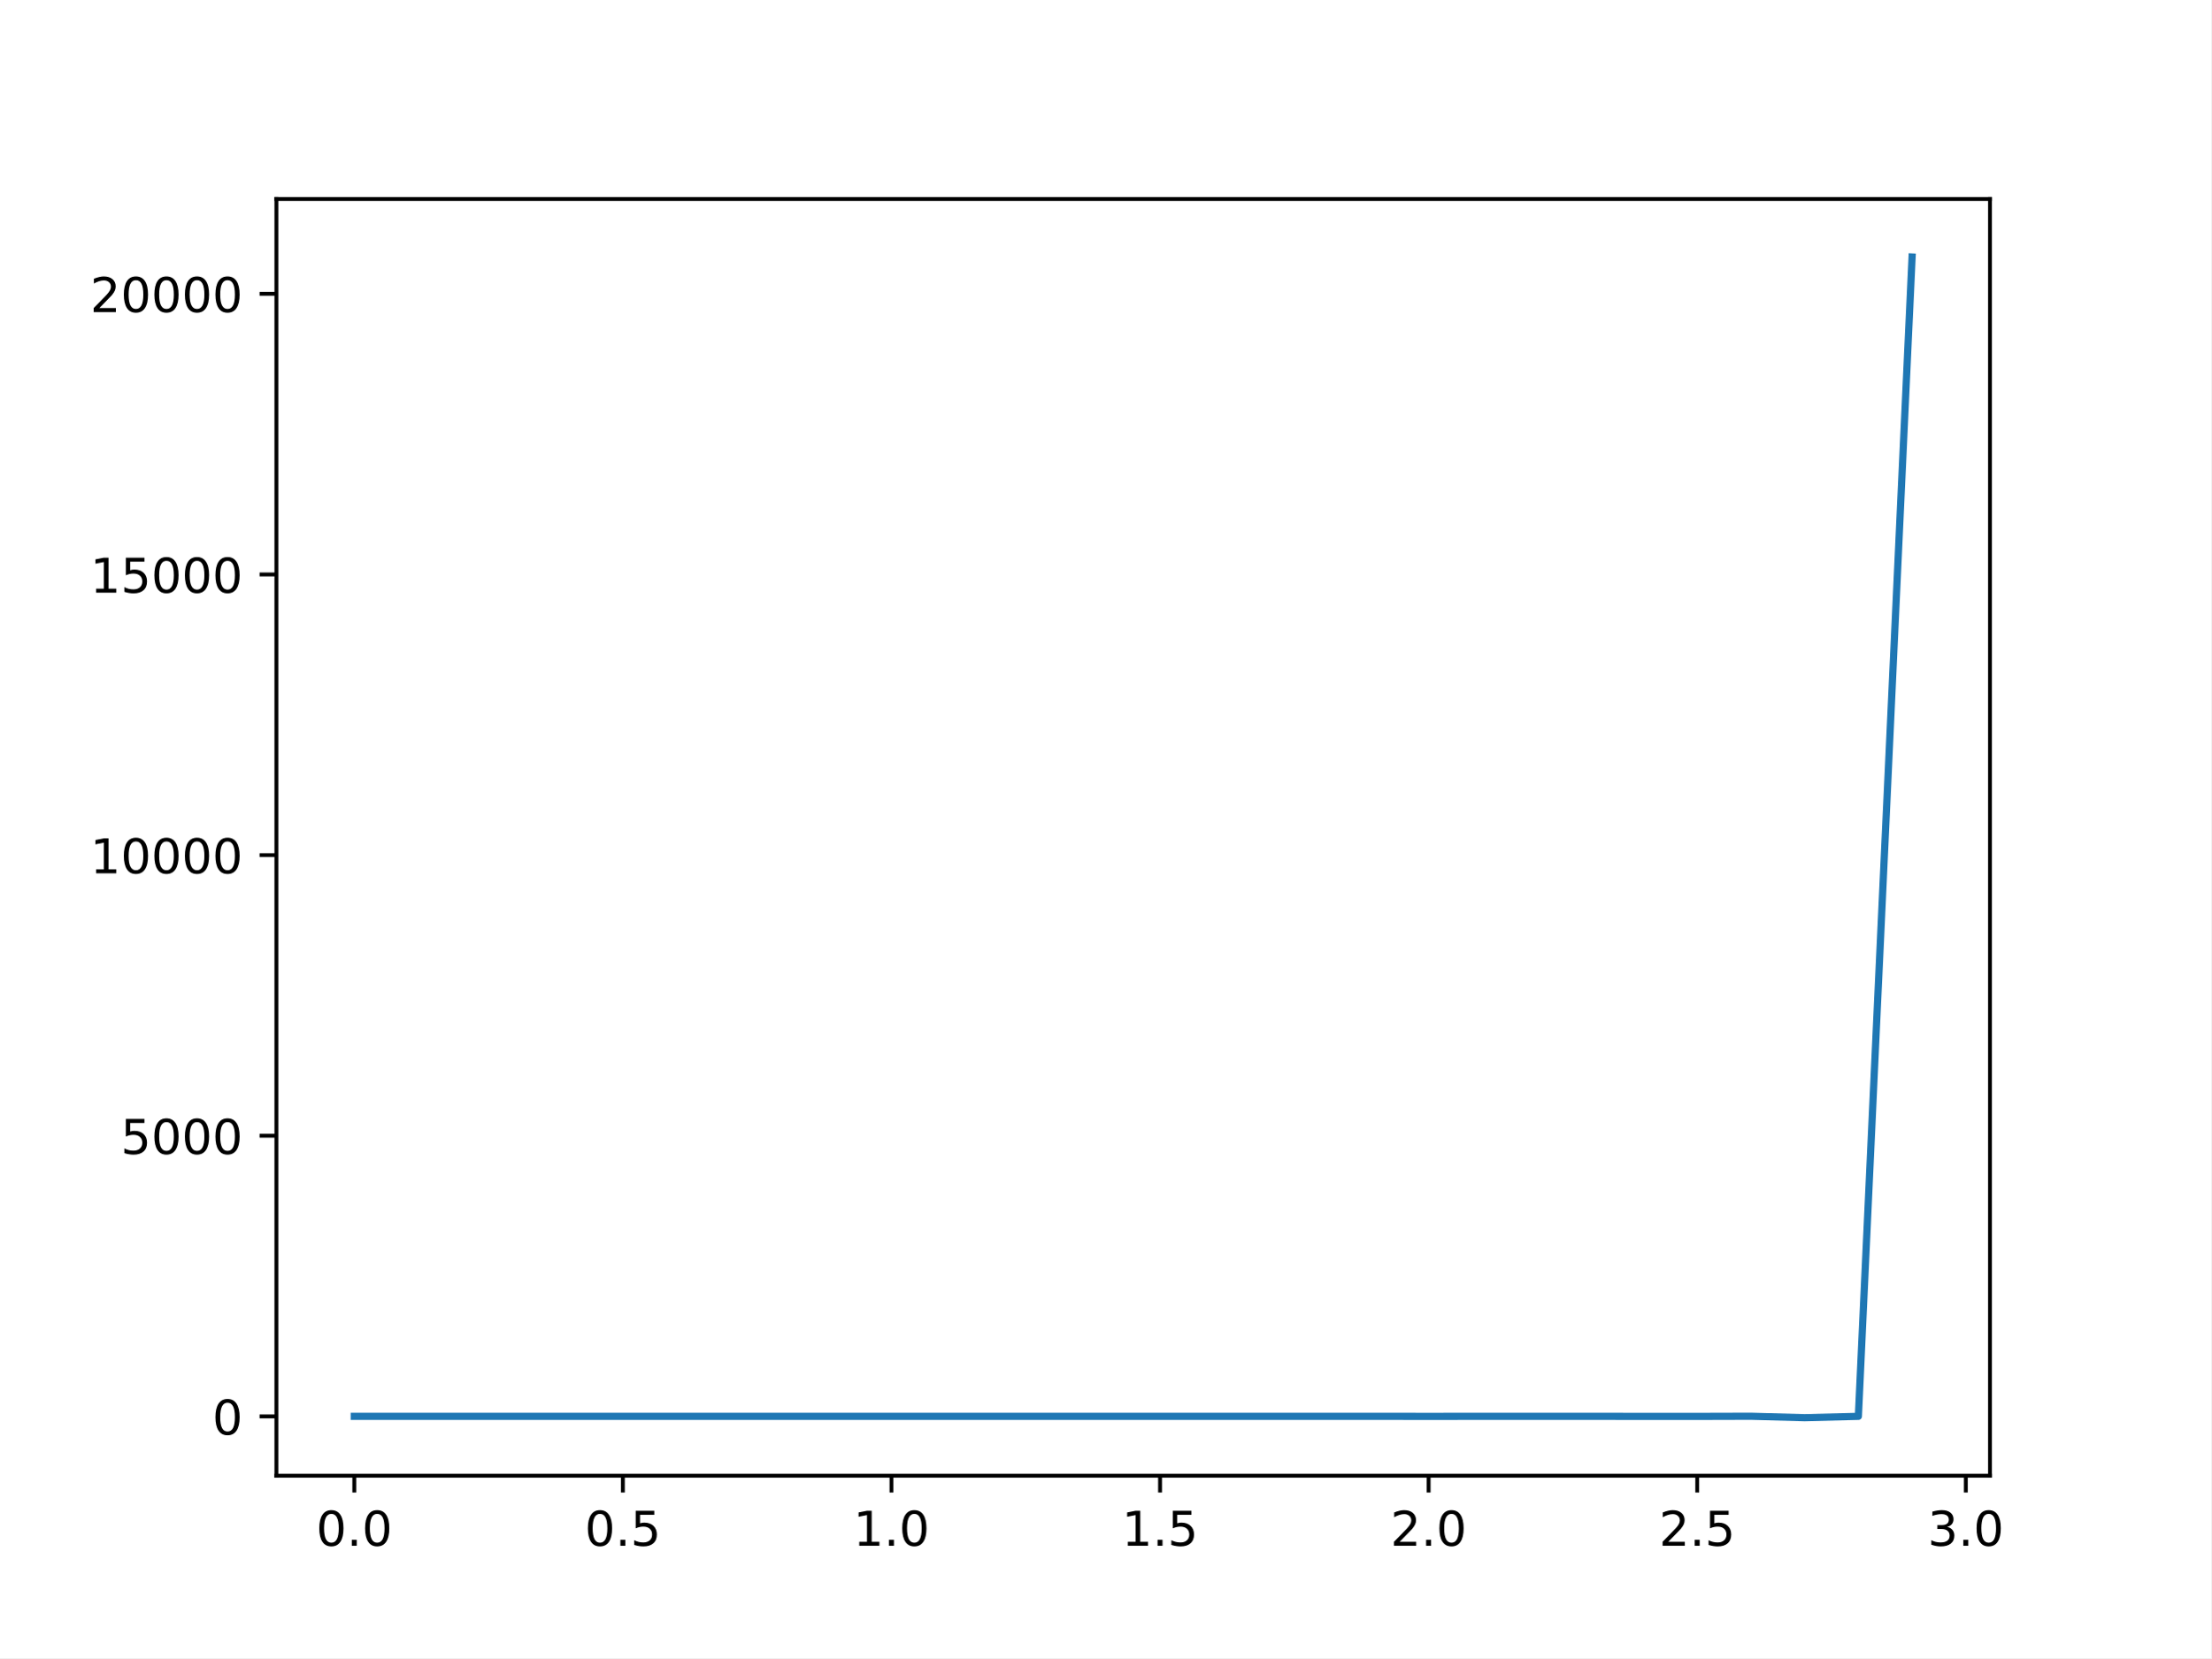
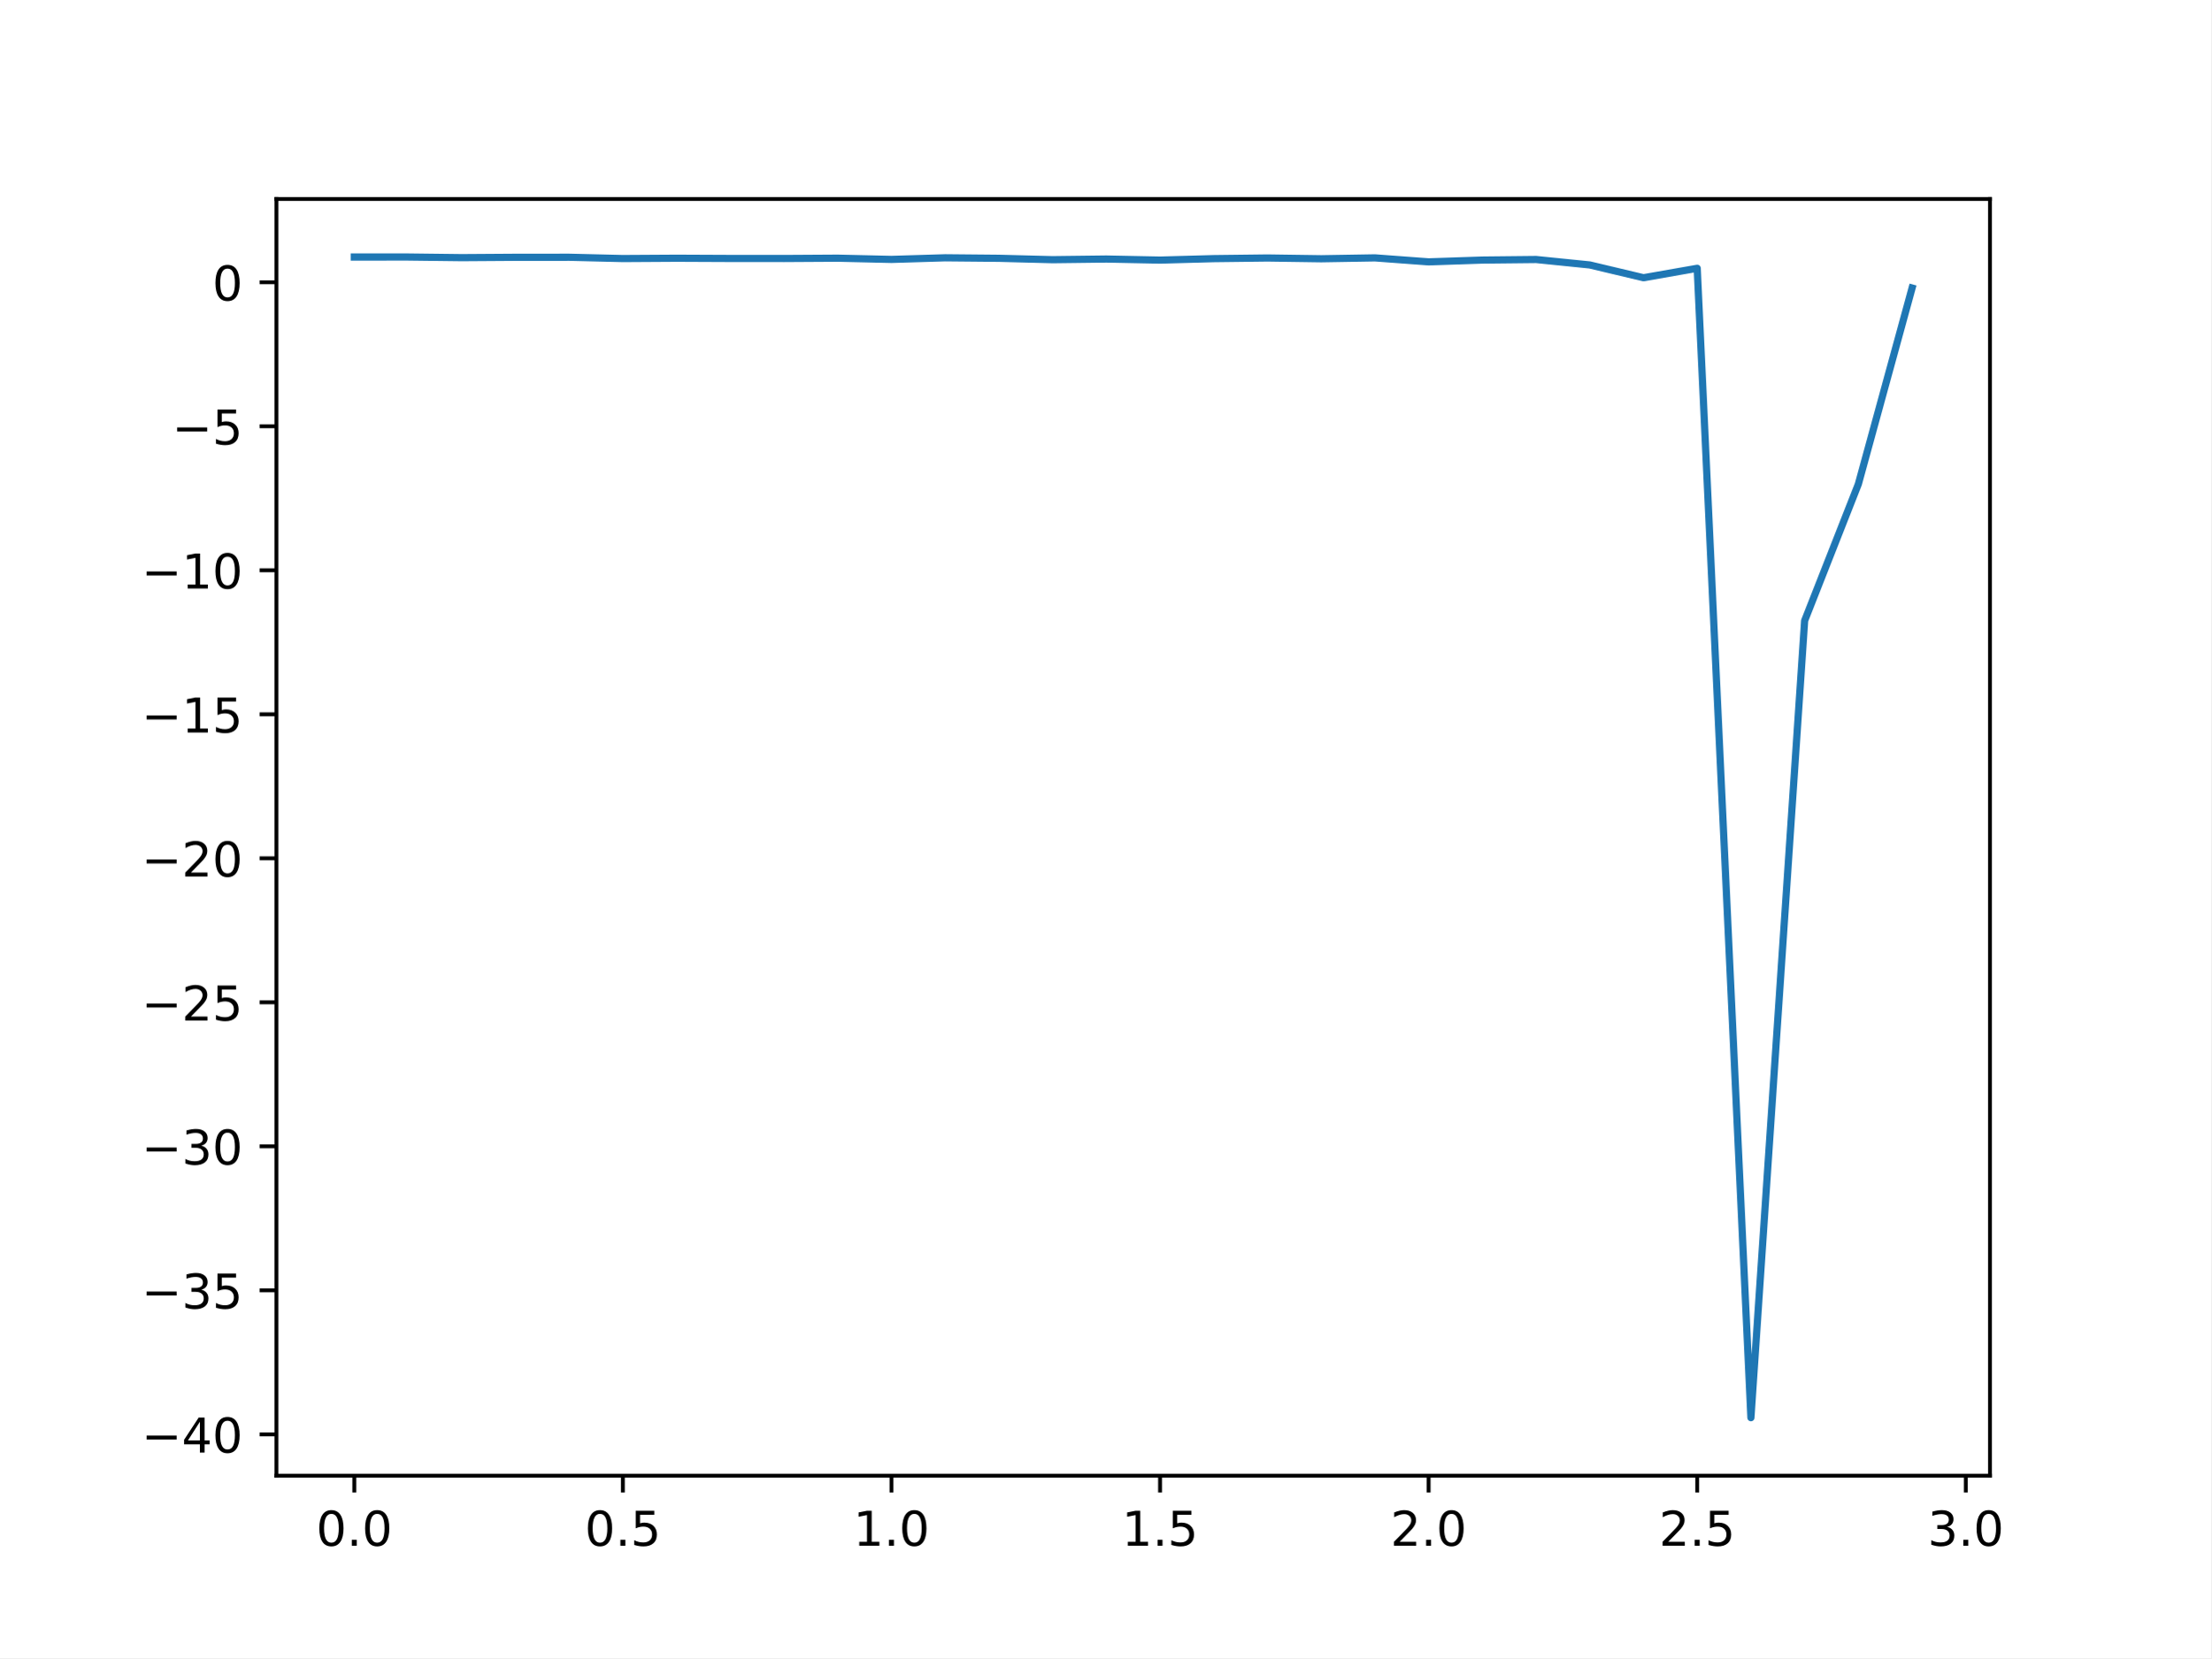
<svg xmlns="http://www.w3.org/2000/svg" xmlns:xlink="http://www.w3.org/1999/xlink" width="460.8pt" height="345.6pt" viewBox="0 0 460.8 345.6" version="1.1">
  <defs>
    <style type="text/css">*{stroke-linejoin: round; stroke-linecap: butt}</style>
  </defs>
  <g id="figure_1">
    <g id="patch_1">
      <path d="M 0 345.6  L 460.8 345.6  L 460.8 0  L 0 0  z " style="fill: #ffffff" />
    </g>
    <g id="axes_1">
      <g id="patch_2">
        <path d="M 57.6 307.584  L 414.72 307.584  L 414.72 41.472  L 57.6 41.472  z " style="fill: #ffffff" />
      </g>
      <g id="matplotlib.axis_1">
        <g id="xtick_1">
          <g id="line2d_1">
            <defs>
-               <path id="m1cead3d7d1" d="M 0 0  L 0 3.5  " style="stroke: #000000; stroke-width: 0.8" />
+               <path id="m21138fec2d" d="M 0 0  L 0 3.5  " style="stroke: #000000; stroke-width: 0.8" />
            </defs>
            <g>
-               <use xlink:href="#m1cead3d7d1" x="73.833" y="307.584" style="stroke: #000000; stroke-width: 0.8" />
+               <use xlink:href="#m21138fec2d" x="73.833" y="307.584" style="stroke: #000000; stroke-width: 0.8" />
            </g>
          </g>
          <g id="text_1">
            <g transform="translate(65.88116 322.1824) scale(0.1 -0.1)">
              <defs>
                <path id="DejaVuSans-30" d="M 2034 4250  Q 1547 4250 1301 3770  Q 1056 3291 1056 2328  Q 1056 1369 1301 889  Q 1547 409 2034 409  Q 2525 409 2770 889  Q 3016 1369 3016 2328  Q 3016 3291 2770 3770  Q 2525 4250 2034 4250  z M 2034 4750  Q 2819 4750 3233 4129  Q 3647 3509 3647 2328  Q 3647 1150 3233 529  Q 2819 -91 2034 -91  Q 1250 -91 836 529  Q 422 1150 422 2328  Q 422 3509 836 4129  Q 1250 4750 2034 4750  z " transform="scale(0.015625)" />
                <path id="DejaVuSans-2e" d="M 684 794  L 1344 794  L 1344 0  L 684 0  L 684 794  z " transform="scale(0.015625)" />
              </defs>
              <use xlink:href="#DejaVuSans-30" />
              <use xlink:href="#DejaVuSans-2e" transform="translate(63.62305 0)" />
              <use xlink:href="#DejaVuSans-30" transform="translate(95.41016 0)" />
            </g>
          </g>
        </g>
        <g id="xtick_2">
          <g id="line2d_2">
            <g>
-               <use xlink:href="#m1cead3d7d1" x="129.808" y="307.584" style="stroke: #000000; stroke-width: 0.8" />
+               <use xlink:href="#m21138fec2d" x="129.808" y="307.584" style="stroke: #000000; stroke-width: 0.8" />
            </g>
          </g>
          <g id="text_2">
            <g transform="translate(121.8561 322.1824) scale(0.1 -0.1)">
              <defs>
                <path id="DejaVuSans-35" d="M 691 4666  L 3169 4666  L 3169 4134  L 1269 4134  L 1269 2991  Q 1406 3038 1543 3061  Q 1681 3084 1819 3084  Q 2600 3084 3056 2656  Q 3513 2228 3513 1497  Q 3513 744 3044 326  Q 2575 -91 1722 -91  Q 1428 -91 1123 -41  Q 819 9 494 109  L 494 744  Q 775 591 1075 516  Q 1375 441 1709 441  Q 2250 441 2565 725  Q 2881 1009 2881 1497  Q 2881 1984 2565 2268  Q 2250 2553 1709 2553  Q 1456 2553 1204 2497  Q 953 2441 691 2322  L 691 4666  z " transform="scale(0.015625)" />
              </defs>
              <use xlink:href="#DejaVuSans-30" />
              <use xlink:href="#DejaVuSans-2e" transform="translate(63.62305 0)" />
              <use xlink:href="#DejaVuSans-35" transform="translate(95.41016 0)" />
            </g>
          </g>
        </g>
        <g id="xtick_3">
          <g id="line2d_3">
            <g>
-               <use xlink:href="#m1cead3d7d1" x="185.783" y="307.584" style="stroke: #000000; stroke-width: 0.8" />
+               <use xlink:href="#m21138fec2d" x="185.783" y="307.584" style="stroke: #000000; stroke-width: 0.8" />
            </g>
          </g>
          <g id="text_3">
            <g transform="translate(177.831 322.1824) scale(0.1 -0.1)">
              <defs>
                <path id="DejaVuSans-31" d="M 794 531  L 1825 531  L 1825 4091  L 703 3866  L 703 4441  L 1819 4666  L 2450 4666  L 2450 531  L 3481 531  L 3481 0  L 794 0  L 794 531  z " transform="scale(0.015625)" />
              </defs>
              <use xlink:href="#DejaVuSans-31" />
              <use xlink:href="#DejaVuSans-2e" transform="translate(63.62305 0)" />
              <use xlink:href="#DejaVuSans-30" transform="translate(95.41016 0)" />
            </g>
          </g>
        </g>
        <g id="xtick_4">
          <g id="line2d_4">
            <g>
-               <use xlink:href="#m1cead3d7d1" x="241.757" y="307.584" style="stroke: #000000; stroke-width: 0.8" />
+               <use xlink:href="#m21138fec2d" x="241.757" y="307.584" style="stroke: #000000; stroke-width: 0.8" />
            </g>
          </g>
          <g id="text_4">
            <g transform="translate(233.8059 322.1824) scale(0.1 -0.1)">
              <use xlink:href="#DejaVuSans-31" />
              <use xlink:href="#DejaVuSans-2e" transform="translate(63.62305 0)" />
              <use xlink:href="#DejaVuSans-35" transform="translate(95.41016 0)" />
            </g>
          </g>
        </g>
        <g id="xtick_5">
          <g id="line2d_5">
            <g>
-               <use xlink:href="#m1cead3d7d1" x="297.732" y="307.584" style="stroke: #000000; stroke-width: 0.8" />
+               <use xlink:href="#m21138fec2d" x="297.732" y="307.584" style="stroke: #000000; stroke-width: 0.8" />
            </g>
          </g>
          <g id="text_5">
            <g transform="translate(289.7809 322.1824) scale(0.1 -0.1)">
              <defs>
                <path id="DejaVuSans-32" d="M 1228 531  L 3431 531  L 3431 0  L 469 0  L 469 531  Q 828 903 1448 1529  Q 2069 2156 2228 2338  Q 2531 2678 2651 2914  Q 2772 3150 2772 3378  Q 2772 3750 2511 3984  Q 2250 4219 1831 4219  Q 1534 4219 1204 4116  Q 875 4013 500 3803  L 500 4441  Q 881 4594 1212 4672  Q 1544 4750 1819 4750  Q 2544 4750 2975 4387  Q 3406 4025 3406 3419  Q 3406 3131 3298 2873  Q 3191 2616 2906 2266  Q 2828 2175 2409 1742  Q 1991 1309 1228 531  z " transform="scale(0.015625)" />
              </defs>
              <use xlink:href="#DejaVuSans-32" />
              <use xlink:href="#DejaVuSans-2e" transform="translate(63.62305 0)" />
              <use xlink:href="#DejaVuSans-30" transform="translate(95.41016 0)" />
            </g>
          </g>
        </g>
        <g id="xtick_6">
          <g id="line2d_6">
            <g>
-               <use xlink:href="#m1cead3d7d1" x="353.707" y="307.584" style="stroke: #000000; stroke-width: 0.8" />
+               <use xlink:href="#m21138fec2d" x="353.707" y="307.584" style="stroke: #000000; stroke-width: 0.8" />
            </g>
          </g>
          <g id="text_6">
            <g transform="translate(345.7558 322.1824) scale(0.1 -0.1)">
              <use xlink:href="#DejaVuSans-32" />
              <use xlink:href="#DejaVuSans-2e" transform="translate(63.62305 0)" />
              <use xlink:href="#DejaVuSans-35" transform="translate(95.41016 0)" />
            </g>
          </g>
        </g>
        <g id="xtick_7">
          <g id="line2d_7">
            <g>
-               <use xlink:href="#m1cead3d7d1" x="409.682" y="307.584" style="stroke: #000000; stroke-width: 0.8" />
+               <use xlink:href="#m21138fec2d" x="409.682" y="307.584" style="stroke: #000000; stroke-width: 0.8" />
            </g>
          </g>
          <g id="text_7">
            <g transform="translate(401.7307 322.1824) scale(0.1 -0.1)">
              <defs>
                <path id="DejaVuSans-33" d="M 2597 2516  Q 3050 2419 3304 2112  Q 3559 1806 3559 1356  Q 3559 666 3084 287  Q 2609 -91 1734 -91  Q 1441 -91 1130 -33  Q 819 25 488 141  L 488 750  Q 750 597 1062 519  Q 1375 441 1716 441  Q 2309 441 2620 675  Q 2931 909 2931 1356  Q 2931 1769 2642 2001  Q 2353 2234 1838 2234  L 1294 2234  L 1294 2753  L 1863 2753  Q 2328 2753 2575 2939  Q 2822 3125 2822 3475  Q 2822 3834 2567 4026  Q 2313 4219 1838 4219  Q 1578 4219 1281 4162  Q 984 4106 628 3988  L 628 4550  Q 988 4650 1302 4700  Q 1616 4750 1894 4750  Q 2613 4750 3031 4423  Q 3450 4097 3450 3541  Q 3450 3153 3228 2886  Q 3006 2619 2597 2516  z " transform="scale(0.015625)" />
              </defs>
              <use xlink:href="#DejaVuSans-33" />
              <use xlink:href="#DejaVuSans-2e" transform="translate(63.62305 0)" />
              <use xlink:href="#DejaVuSans-30" transform="translate(95.41016 0)" />
            </g>
          </g>
        </g>
      </g>
      <g id="matplotlib.axis_2">
        <g id="ytick_1">
          <g id="line2d_8">
            <defs>
-               <path id="m4df0e36d0e" d="M 0 0  L -3.5 0  " style="stroke: #000000; stroke-width: 0.8" />
+               <path id="m9f4aca16d9" d="M 0 0  L -3.5 0  " style="stroke: #000000; stroke-width: 0.8" />
            </defs>
            <g>
-               <use xlink:href="#m4df0e36d0e" x="57.6" y="295.219" style="stroke: #000000; stroke-width: 0.8" />
+               <use xlink:href="#m9f4aca16d9" x="57.6" y="298.969" style="stroke: #000000; stroke-width: 0.8" />
            </g>
          </g>
          <g id="text_8">
-             <g transform="translate(44.2375 299.0185) scale(0.1 -0.1)">
-               <use xlink:href="#DejaVuSans-30" />
+             <g transform="translate(29.49531 302.768) scale(0.1 -0.1)">
+               <defs>
+                 <path id="DejaVuSans-2212" d="M 678 2272  L 4684 2272  L 4684 1741  L 678 1741  L 678 2272  z " transform="scale(0.015625)" />
+                 <path id="DejaVuSans-34" d="M 2419 4116  L 825 1625  L 2419 1625  L 2419 4116  z M 2253 4666  L 3047 4666  L 3047 1625  L 3713 1625  L 3713 1100  L 3047 1100  L 3047 0  L 2419 0  L 2419 1100  L 313 1100  L 313 1709  L 2253 4666  z " transform="scale(0.015625)" />
+               </defs>
+               <use xlink:href="#DejaVuSans-2212" />
+               <use xlink:href="#DejaVuSans-34" transform="translate(83.78906 0)" />
+               <use xlink:href="#DejaVuSans-30" transform="translate(147.4121 0)" />
            </g>
          </g>
        </g>
        <g id="ytick_2">
          <g id="line2d_9">
            <g>
-               <use xlink:href="#m4df0e36d0e" x="57.6" y="236.723" style="stroke: #000000; stroke-width: 0.8" />
+               <use xlink:href="#m9f4aca16d9" x="57.6" y="268.951" style="stroke: #000000; stroke-width: 0.8" />
            </g>
          </g>
          <g id="text_9">
-             <g transform="translate(25.15 240.5225) scale(0.1 -0.1)">
-               <use xlink:href="#DejaVuSans-35" />
-               <use xlink:href="#DejaVuSans-30" transform="translate(63.62305 0)" />
-               <use xlink:href="#DejaVuSans-30" transform="translate(127.2461 0)" />
-               <use xlink:href="#DejaVuSans-30" transform="translate(190.8691 0)" />
+             <g transform="translate(29.49531 272.7499) scale(0.1 -0.1)">
+               <use xlink:href="#DejaVuSans-2212" />
+               <use xlink:href="#DejaVuSans-33" transform="translate(83.78906 0)" />
+               <use xlink:href="#DejaVuSans-35" transform="translate(147.4121 0)" />
            </g>
          </g>
        </g>
        <g id="ytick_3">
          <g id="line2d_10">
            <g>
-               <use xlink:href="#m4df0e36d0e" x="57.6" y="178.227" style="stroke: #000000; stroke-width: 0.8" />
+               <use xlink:href="#m9f4aca16d9" x="57.6" y="238.932" style="stroke: #000000; stroke-width: 0.8" />
            </g>
          </g>
          <g id="text_10">
-             <g transform="translate(18.7875 182.0265) scale(0.1 -0.1)">
-               <use xlink:href="#DejaVuSans-31" />
-               <use xlink:href="#DejaVuSans-30" transform="translate(63.62305 0)" />
-               <use xlink:href="#DejaVuSans-30" transform="translate(127.2461 0)" />
-               <use xlink:href="#DejaVuSans-30" transform="translate(190.8691 0)" />
-               <use xlink:href="#DejaVuSans-30" transform="translate(254.4922 0)" />
+             <g transform="translate(29.49531 242.7317) scale(0.1 -0.1)">
+               <use xlink:href="#DejaVuSans-2212" />
+               <use xlink:href="#DejaVuSans-33" transform="translate(83.78906 0)" />
+               <use xlink:href="#DejaVuSans-30" transform="translate(147.4121 0)" />
            </g>
          </g>
        </g>
        <g id="ytick_4">
          <g id="line2d_11">
            <g>
-               <use xlink:href="#m4df0e36d0e" x="57.6" y="119.731" style="stroke: #000000; stroke-width: 0.8" />
+               <use xlink:href="#m9f4aca16d9" x="57.6" y="208.914" style="stroke: #000000; stroke-width: 0.8" />
            </g>
          </g>
          <g id="text_11">
-             <g transform="translate(18.7875 123.5305) scale(0.1 -0.1)">
-               <use xlink:href="#DejaVuSans-31" />
-               <use xlink:href="#DejaVuSans-35" transform="translate(63.62305 0)" />
-               <use xlink:href="#DejaVuSans-30" transform="translate(127.2461 0)" />
-               <use xlink:href="#DejaVuSans-30" transform="translate(190.8691 0)" />
-               <use xlink:href="#DejaVuSans-30" transform="translate(254.4922 0)" />
+             <g transform="translate(29.49531 212.7136) scale(0.1 -0.1)">
+               <use xlink:href="#DejaVuSans-2212" />
+               <use xlink:href="#DejaVuSans-32" transform="translate(83.78906 0)" />
+               <use xlink:href="#DejaVuSans-35" transform="translate(147.4121 0)" />
            </g>
          </g>
        </g>
        <g id="ytick_5">
          <g id="line2d_12">
            <g>
-               <use xlink:href="#m4df0e36d0e" x="57.6" y="61.235" style="stroke: #000000; stroke-width: 0.8" />
+               <use xlink:href="#m9f4aca16d9" x="57.6" y="178.896" style="stroke: #000000; stroke-width: 0.8" />
            </g>
          </g>
          <g id="text_12">
-             <g transform="translate(18.7875 65.03455) scale(0.1 -0.1)">
-               <use xlink:href="#DejaVuSans-32" />
-               <use xlink:href="#DejaVuSans-30" transform="translate(63.62305 0)" />
-               <use xlink:href="#DejaVuSans-30" transform="translate(127.2461 0)" />
-               <use xlink:href="#DejaVuSans-30" transform="translate(190.8691 0)" />
-               <use xlink:href="#DejaVuSans-30" transform="translate(254.4922 0)" />
-             </g>
-           </g>
-         </g>
-       </g>
-       <g id="line2d_13">
-         <path d="M 73.833 295.209  L 85.028 295.209  L 96.223 295.209  L 107.418 295.21  L 118.613 295.21  L 129.808 295.209  L 141.003 295.209  L 152.198 295.21  L 163.393 295.21  L 174.588 295.21  L 185.783 295.21  L 196.978 295.21  L 208.173 295.21  L 219.368 295.21  L 230.563 295.21  L 241.757 295.21  L 252.952 295.21  L 264.147 295.209  L 275.342 295.21  L 286.537 295.209  L 297.732 295.215  L 308.927 295.21  L 320.122 295.208  L 331.317 295.208  L 342.512 295.217  L 353.707 295.221  L 364.902 295.191  L 376.097 295.488  L 387.292 295.207  L 398.487 53.568  " clip-path="url(#pd582a21d8a)" style="fill: none; stroke: #1f77b4; stroke-width: 1.5; stroke-linecap: square" />
+             <g transform="translate(29.49531 182.6954) scale(0.1 -0.1)">
+               <use xlink:href="#DejaVuSans-2212" />
+               <use xlink:href="#DejaVuSans-32" transform="translate(83.78906 0)" />
+               <use xlink:href="#DejaVuSans-30" transform="translate(147.4121 0)" />
+             </g>
+           </g>
+         </g>
+         <g id="ytick_6">
+           <g id="line2d_13">
+             <g>
+               <use xlink:href="#m9f4aca16d9" x="57.6" y="148.878" style="stroke: #000000; stroke-width: 0.8" />
+             </g>
+           </g>
+           <g id="text_13">
+             <g transform="translate(29.49531 152.6773) scale(0.1 -0.1)">
+               <use xlink:href="#DejaVuSans-2212" />
+               <use xlink:href="#DejaVuSans-31" transform="translate(83.78906 0)" />
+               <use xlink:href="#DejaVuSans-35" transform="translate(147.4121 0)" />
+             </g>
+           </g>
+         </g>
+         <g id="ytick_7">
+           <g id="line2d_14">
+             <g>
+               <use xlink:href="#m9f4aca16d9" x="57.6" y="118.86" style="stroke: #000000; stroke-width: 0.8" />
+             </g>
+           </g>
+           <g id="text_14">
+             <g transform="translate(29.49531 122.6591) scale(0.1 -0.1)">
+               <use xlink:href="#DejaVuSans-2212" />
+               <use xlink:href="#DejaVuSans-31" transform="translate(83.78906 0)" />
+               <use xlink:href="#DejaVuSans-30" transform="translate(147.4121 0)" />
+             </g>
+           </g>
+         </g>
+         <g id="ytick_8">
+           <g id="line2d_15">
+             <g>
+               <use xlink:href="#m9f4aca16d9" x="57.6" y="88.842" style="stroke: #000000; stroke-width: 0.8" />
+             </g>
+           </g>
+           <g id="text_15">
+             <g transform="translate(35.85781 92.64099) scale(0.1 -0.1)">
+               <use xlink:href="#DejaVuSans-2212" />
+               <use xlink:href="#DejaVuSans-35" transform="translate(83.78906 0)" />
+             </g>
+           </g>
+         </g>
+         <g id="ytick_9">
+           <g id="line2d_16">
+             <g>
+               <use xlink:href="#m9f4aca16d9" x="57.6" y="58.824" style="stroke: #000000; stroke-width: 0.8" />
+             </g>
+           </g>
+           <g id="text_16">
+             <g transform="translate(44.2375 62.62285) scale(0.1 -0.1)">
+               <use xlink:href="#DejaVuSans-30" />
+             </g>
+           </g>
+         </g>
+       </g>
+       <g id="line2d_17">
+         <path d="M 73.833 53.57  L 85.028 53.568  L 96.223 53.701  L 107.418 53.627  L 118.613 53.618  L 129.808 53.886  L 141.003 53.819  L 152.198 53.869  L 163.393 53.876  L 174.588 53.809  L 185.783 54.065  L 196.978 53.728  L 208.173 53.833  L 219.368 54.12  L 230.563 53.984  L 241.757 54.206  L 252.952 53.902  L 264.147 53.768  L 275.342 53.929  L 286.537 53.744  L 297.732 54.574  L 308.927 54.199  L 320.122 54.081  L 331.317 55.22  L 342.512 57.882  L 353.707 55.913  L 364.902 295.488  L 376.097 129.361  L 387.292 100.894  L 398.487 60.031  " clip-path="url(#p590979783e)" style="fill: none; stroke: #1f77b4; stroke-width: 1.5; stroke-linecap: square" />
      </g>
      <g id="patch_3">
        <path d="M 57.6 307.584  L 57.6 41.472  " style="fill: none; stroke: #000000; stroke-width: 0.8; stroke-linejoin: miter; stroke-linecap: square" />
      </g>
      <g id="patch_4">
        <path d="M 414.72 307.584  L 414.72 41.472  " style="fill: none; stroke: #000000; stroke-width: 0.8; stroke-linejoin: miter; stroke-linecap: square" />
      </g>
      <g id="patch_5">
        <path d="M 57.6 307.584  L 414.72 307.584  " style="fill: none; stroke: #000000; stroke-width: 0.8; stroke-linejoin: miter; stroke-linecap: square" />
      </g>
      <g id="patch_6">
        <path d="M 57.6 41.472  L 414.72 41.472  " style="fill: none; stroke: #000000; stroke-width: 0.8; stroke-linejoin: miter; stroke-linecap: square" />
      </g>
    </g>
  </g>
  <defs>
-     <clipPath id="pd582a21d8a">
+     <clipPath id="p590979783e">
      <rect x="57.6" y="41.472" width="357.12" height="266.112" />
    </clipPath>
  </defs>
</svg>
